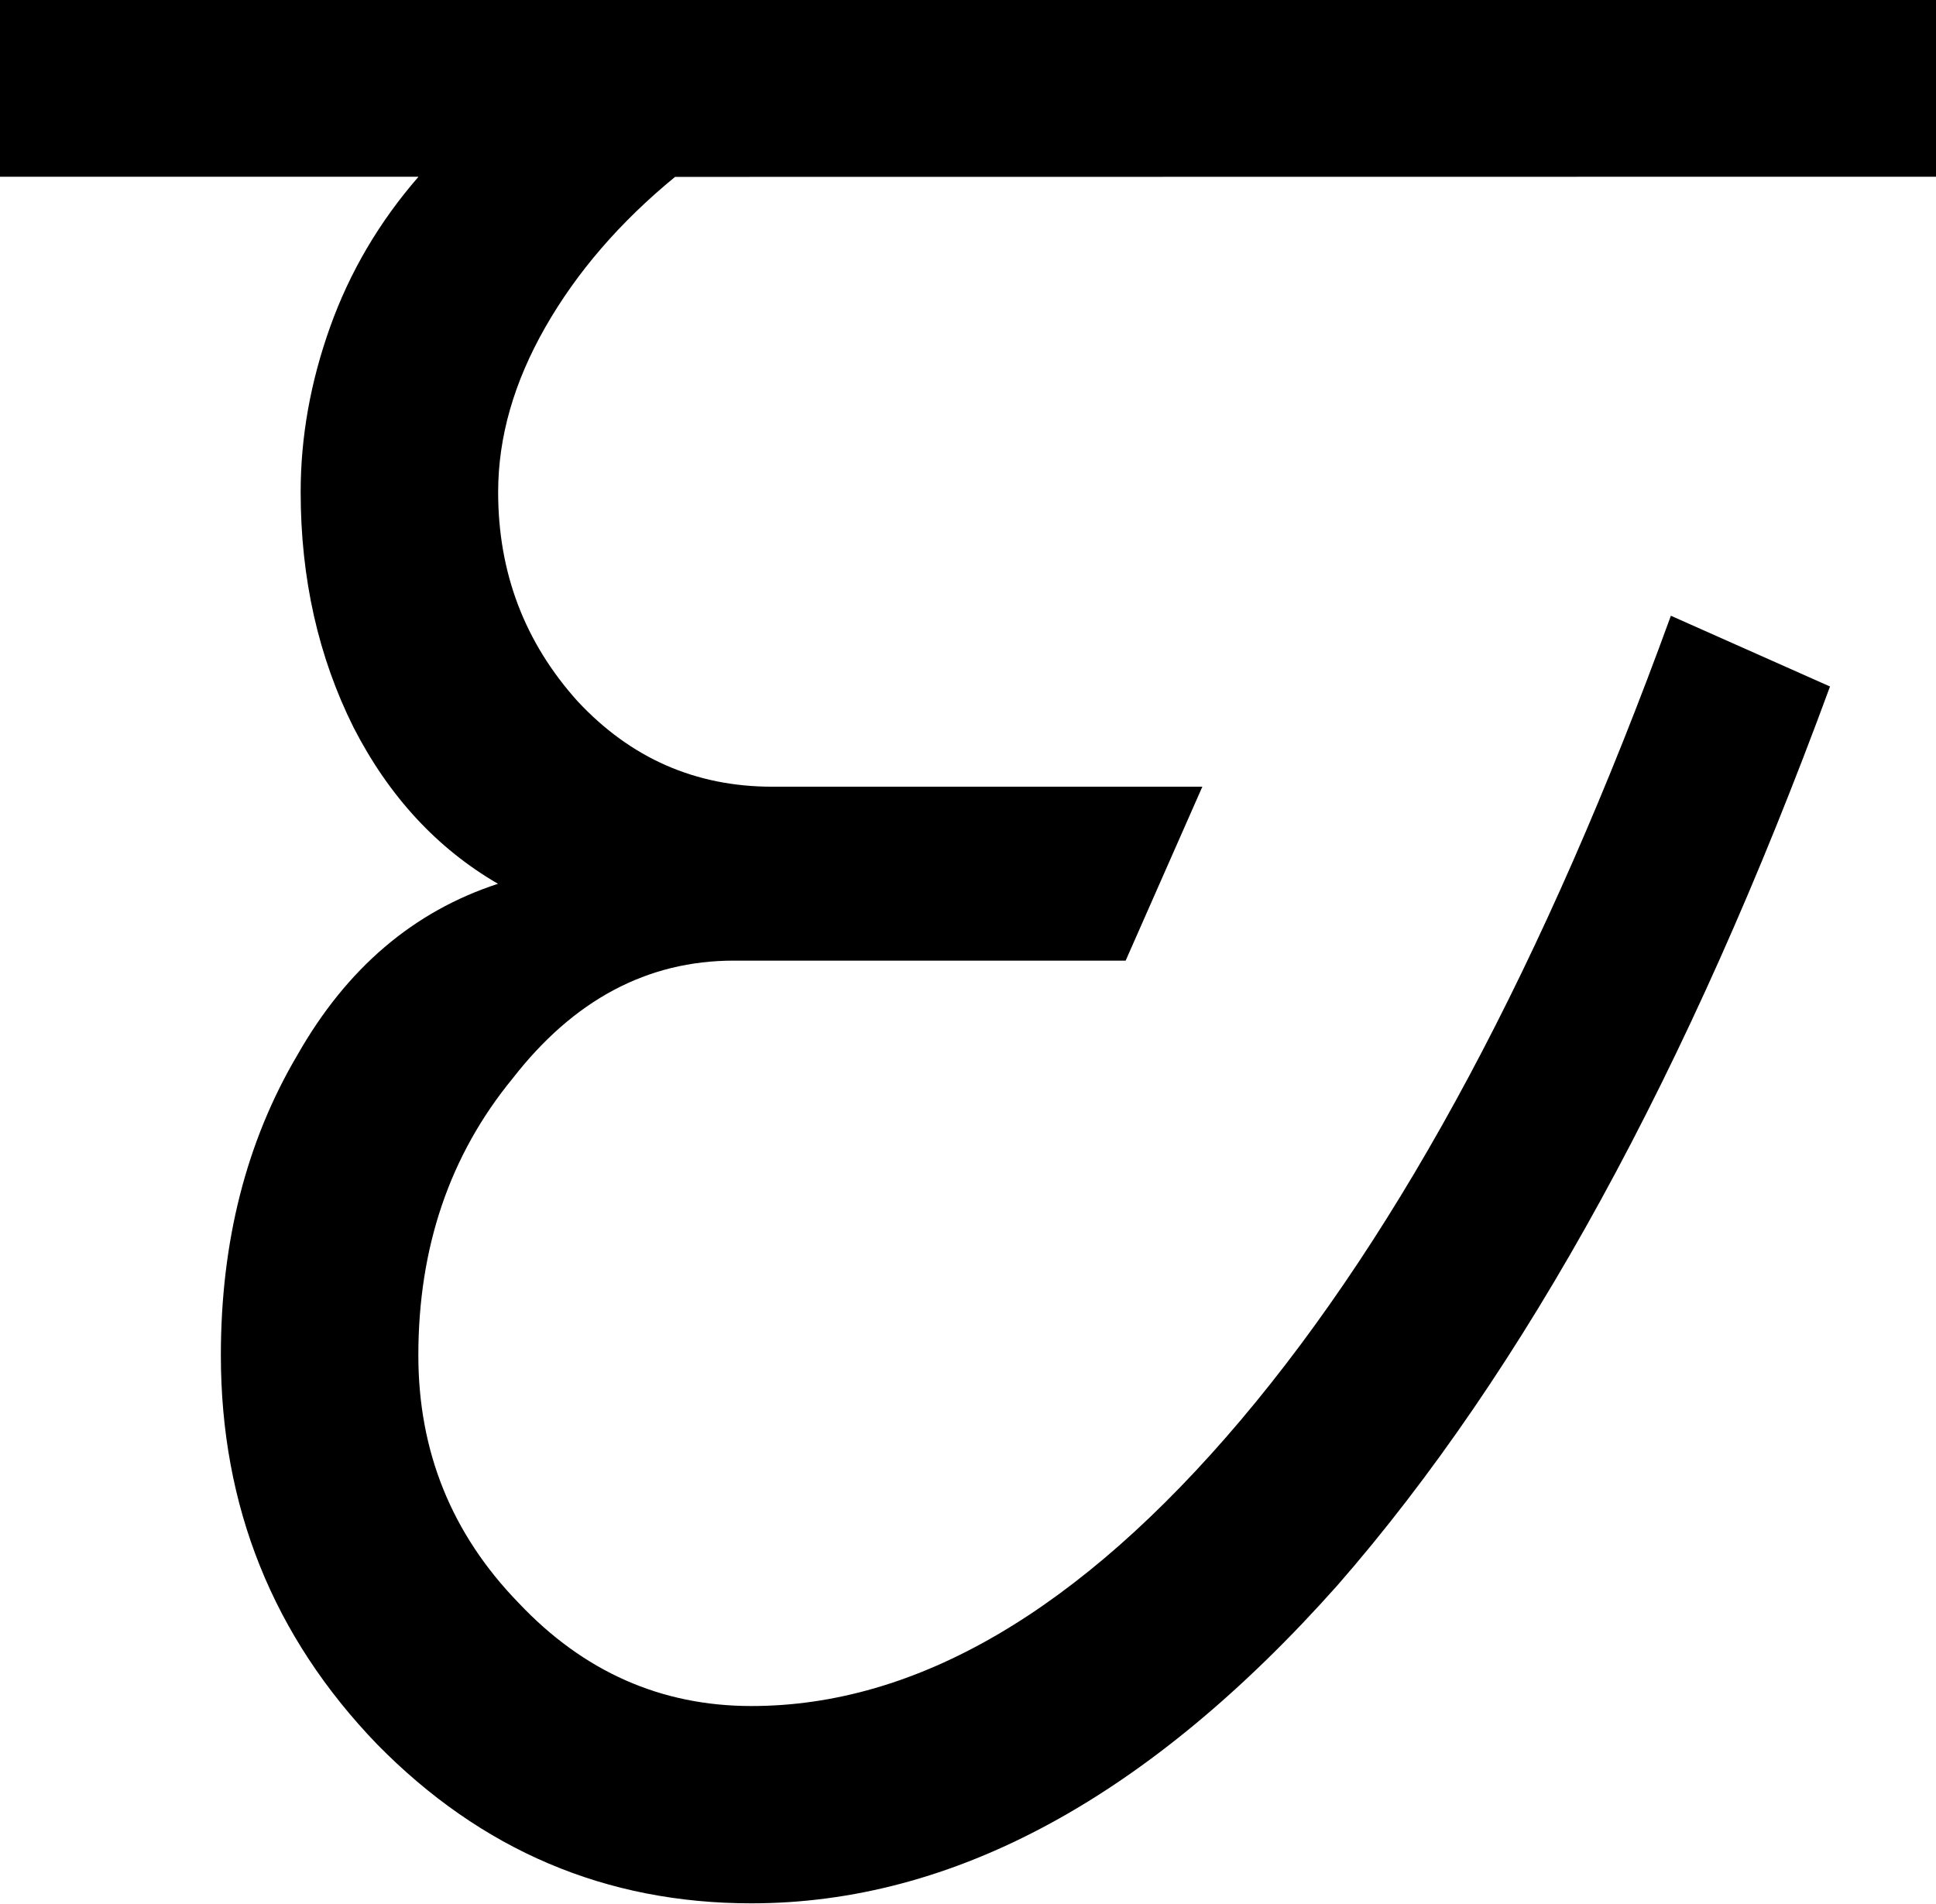
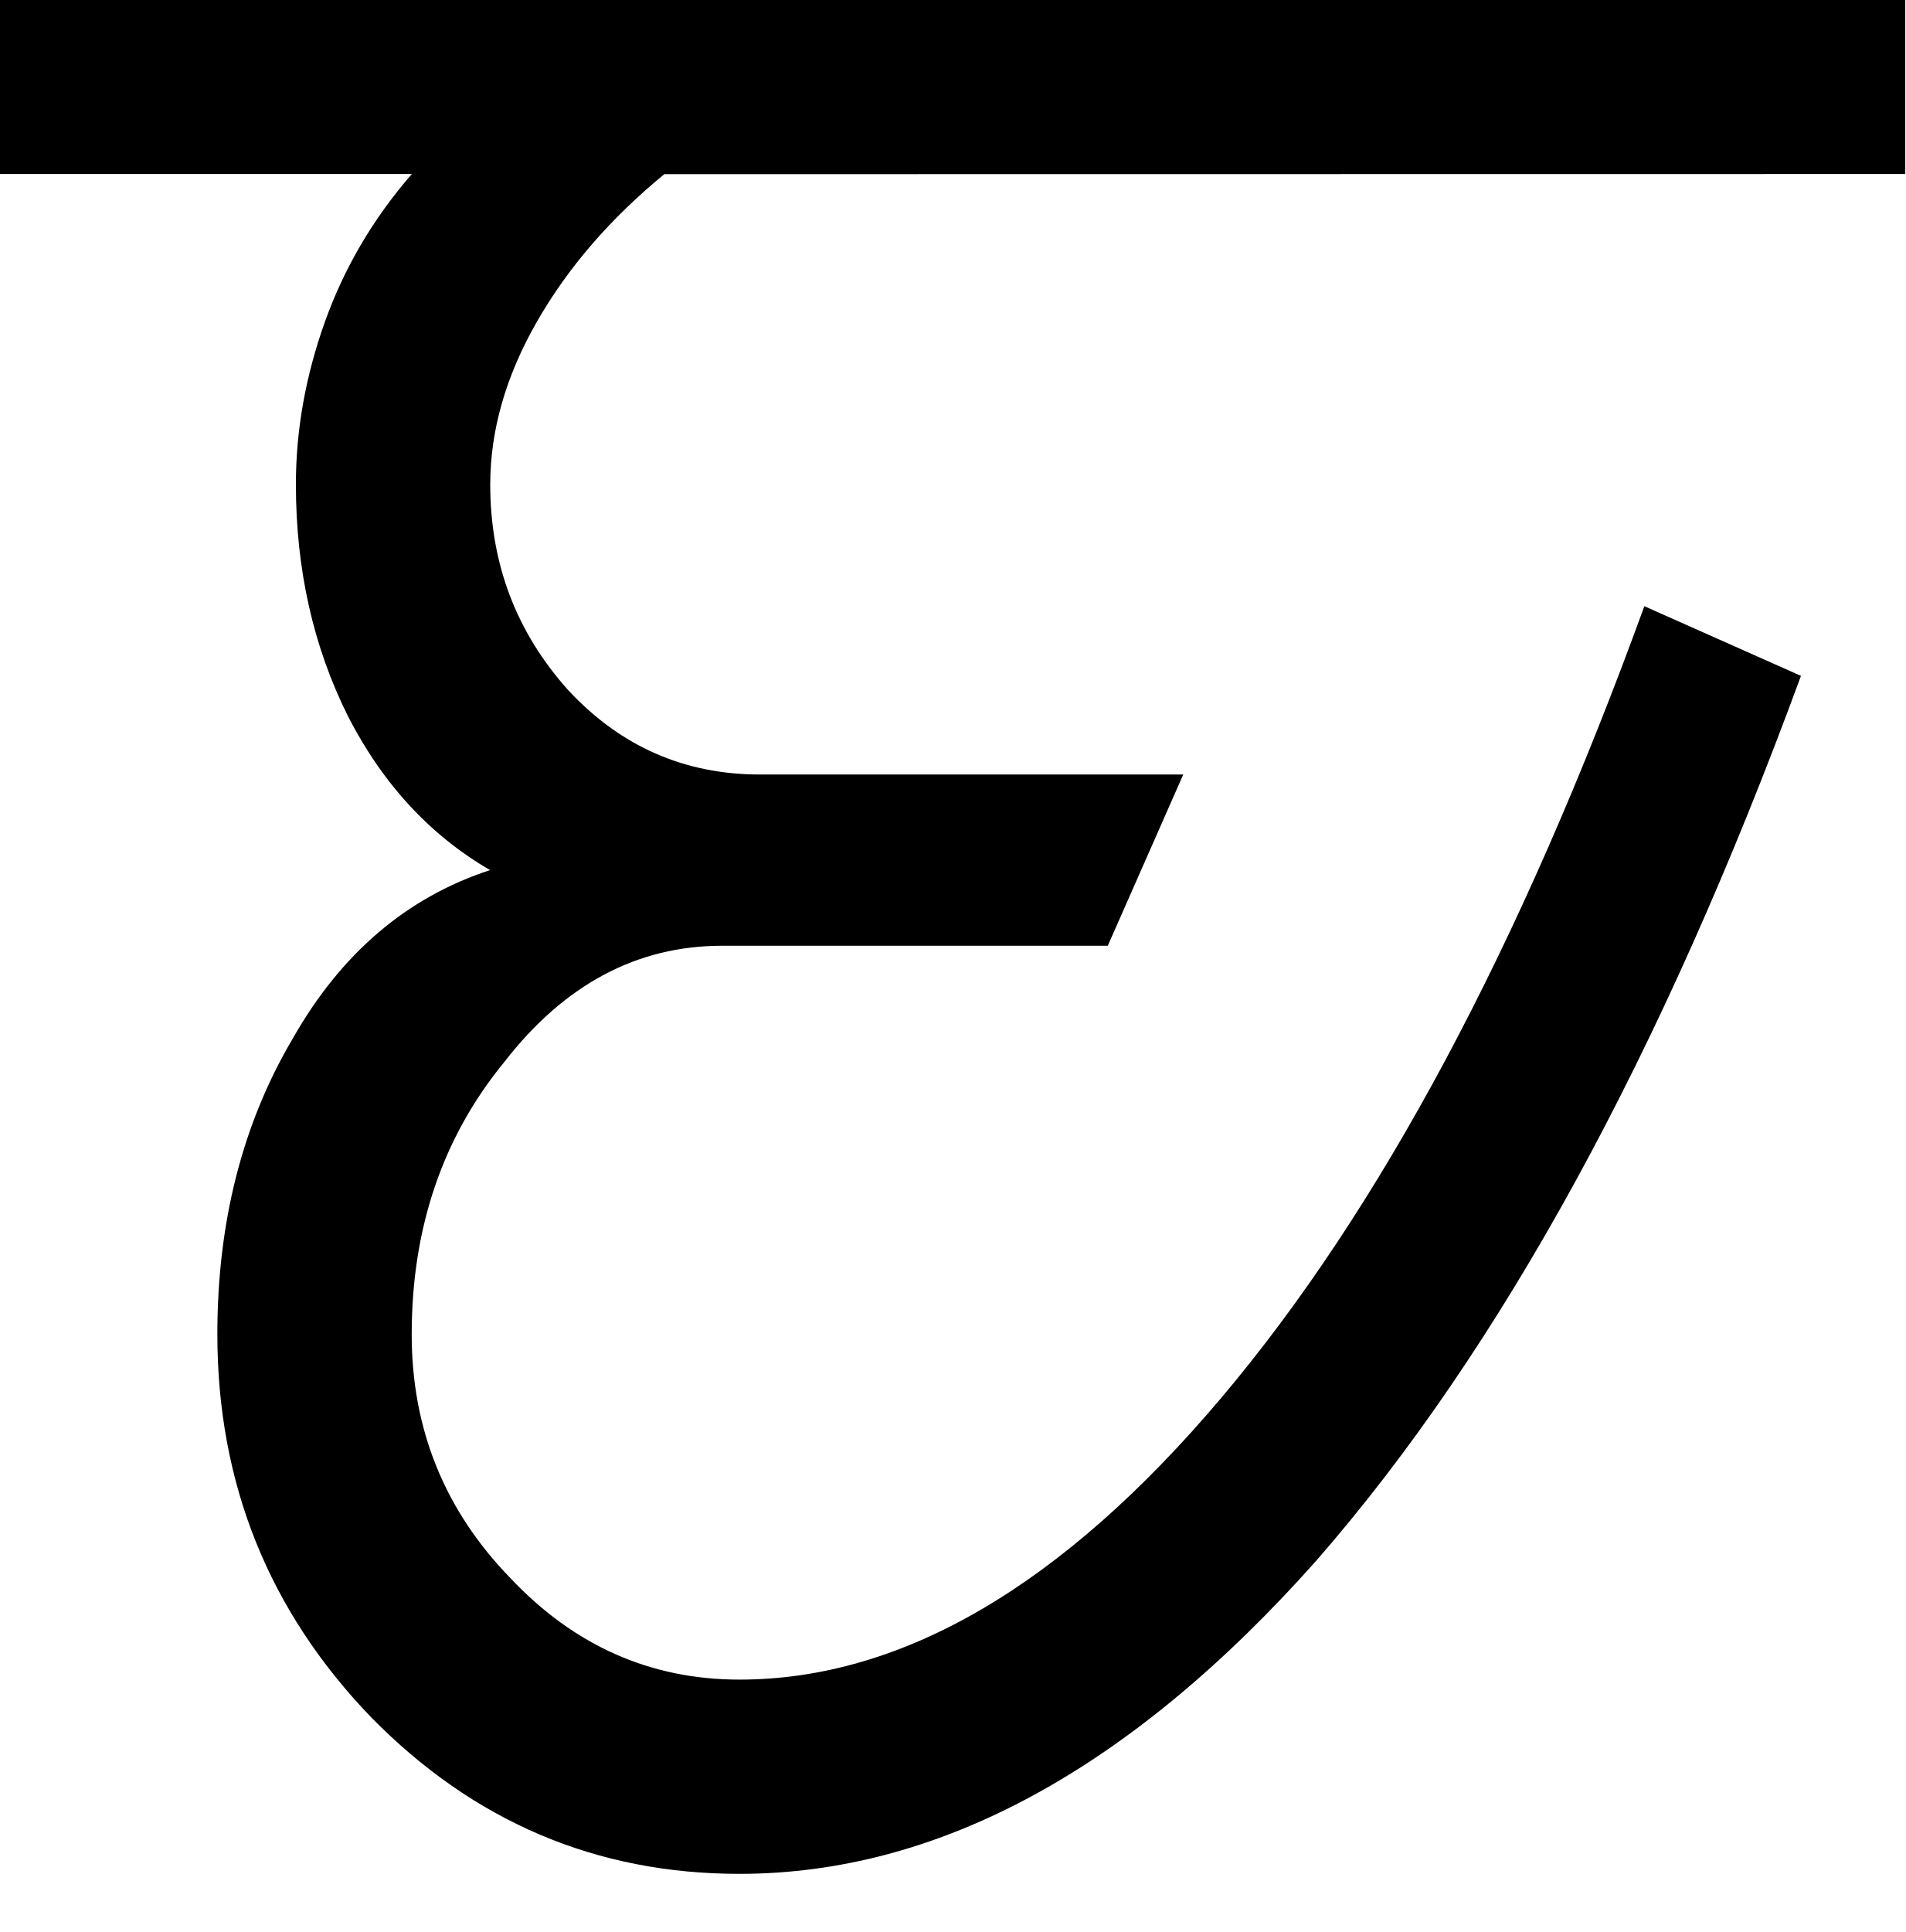
- <svg xmlns="http://www.w3.org/2000/svg" version="1.1" id="svg3444" width="12.421" height="12.213">
+ <svg xmlns="http://www.w3.org/2000/svg" version="1.1" id="svg3444" width="12.421" height="12.592">
  <defs id="defs3448" />
  <path d="M 12.421,1.134 V 0 H 0 v 1.134 h 2.685 q -0.378,0.435 -0.567,0.964 -0.189,0.529 -0.189,1.059 0,0.832 0.34,1.512 0.34,0.662 0.926,1.002 -0.813,0.265 -1.286,1.097 -0.492,0.832 -0.492,1.928 0,1.456 1.002,2.496 1.002,1.021 2.401,1.021 1.947,0 3.762,-2.042 Q 10.38,8.111 11.741,4.405 L 10.72,3.951 Q 9.51,7.279 7.96,9.113 6.409,10.947 4.821,10.947 q -0.87,0 -1.494,-0.662 -0.643,-0.662 -0.643,-1.588 0,-1.04 0.605,-1.777 Q 3.876,6.164 4.708,6.164 H 7.222 L 7.714,5.048 H 4.954 q -0.737,0 -1.248,-0.548 -0.51,-0.567 -0.51,-1.342 0,-0.529 0.303,-1.059 0.302,-0.529 0.832,-0.964 z" id="path1326-0-8-24" style="font-size:4.233px;line-height:1.25;font-family:sans-serif;letter-spacing:0px;word-spacing:0px;stroke-width:1" />
</svg>
